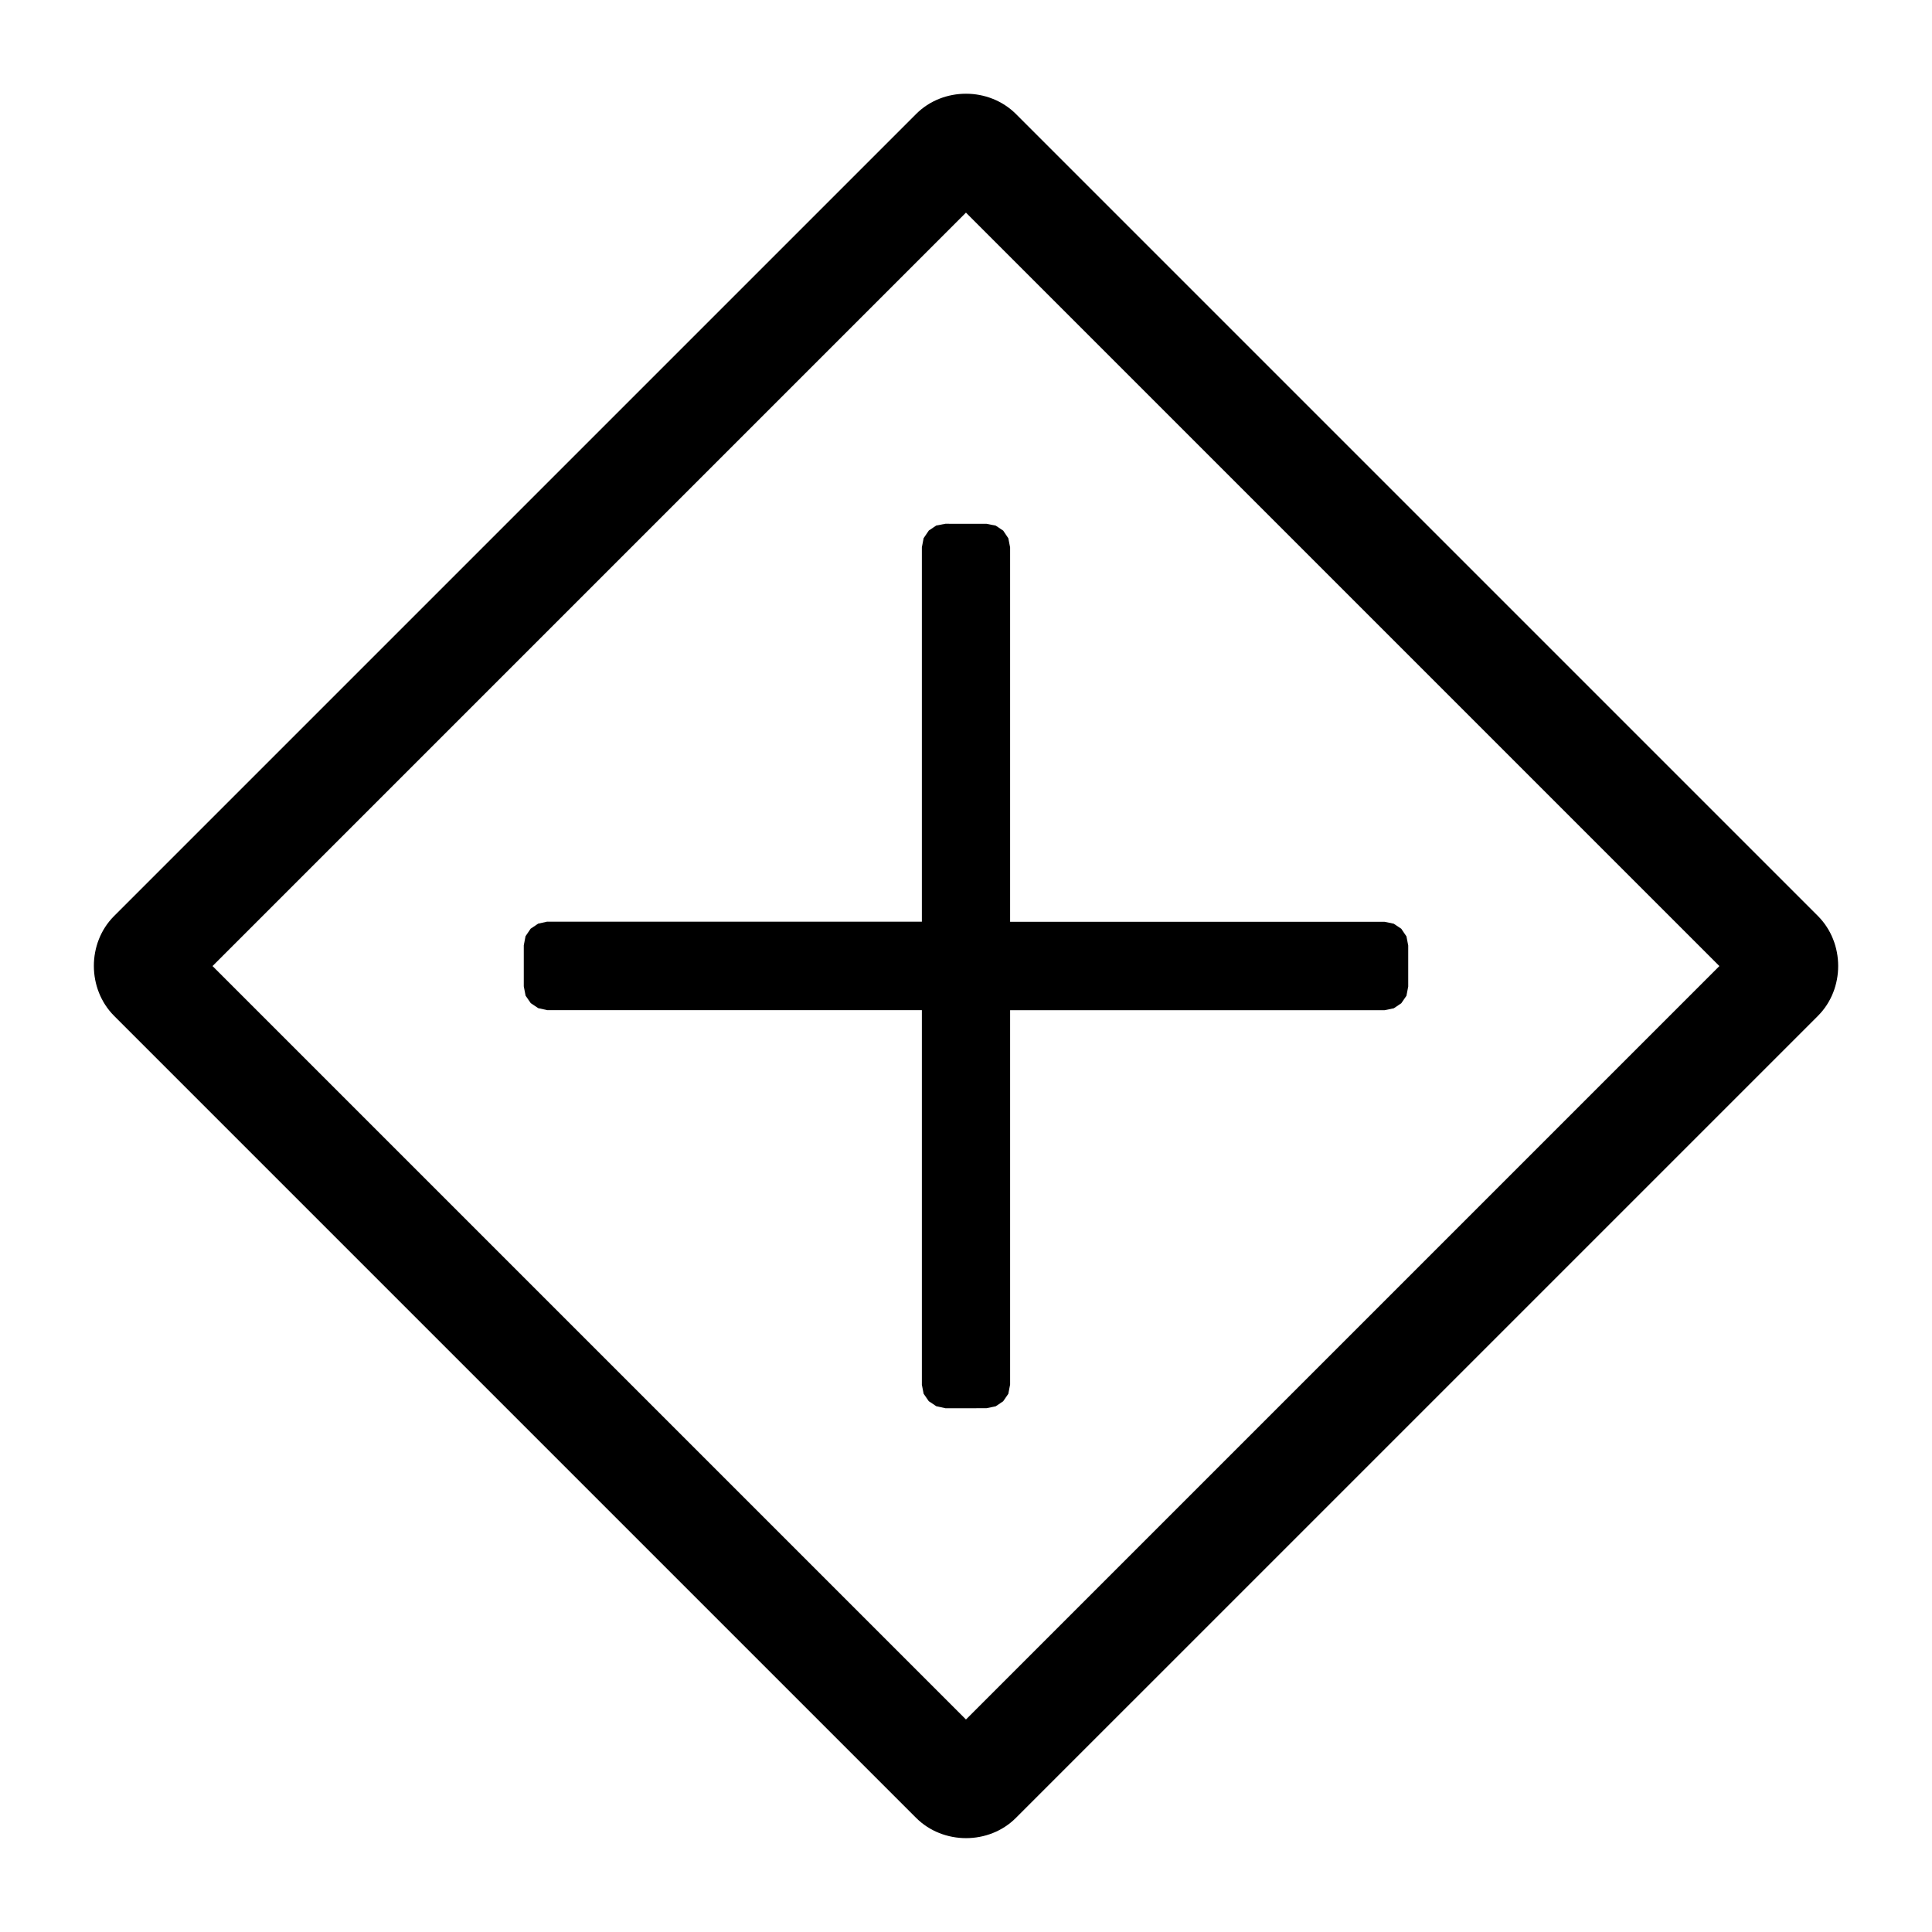
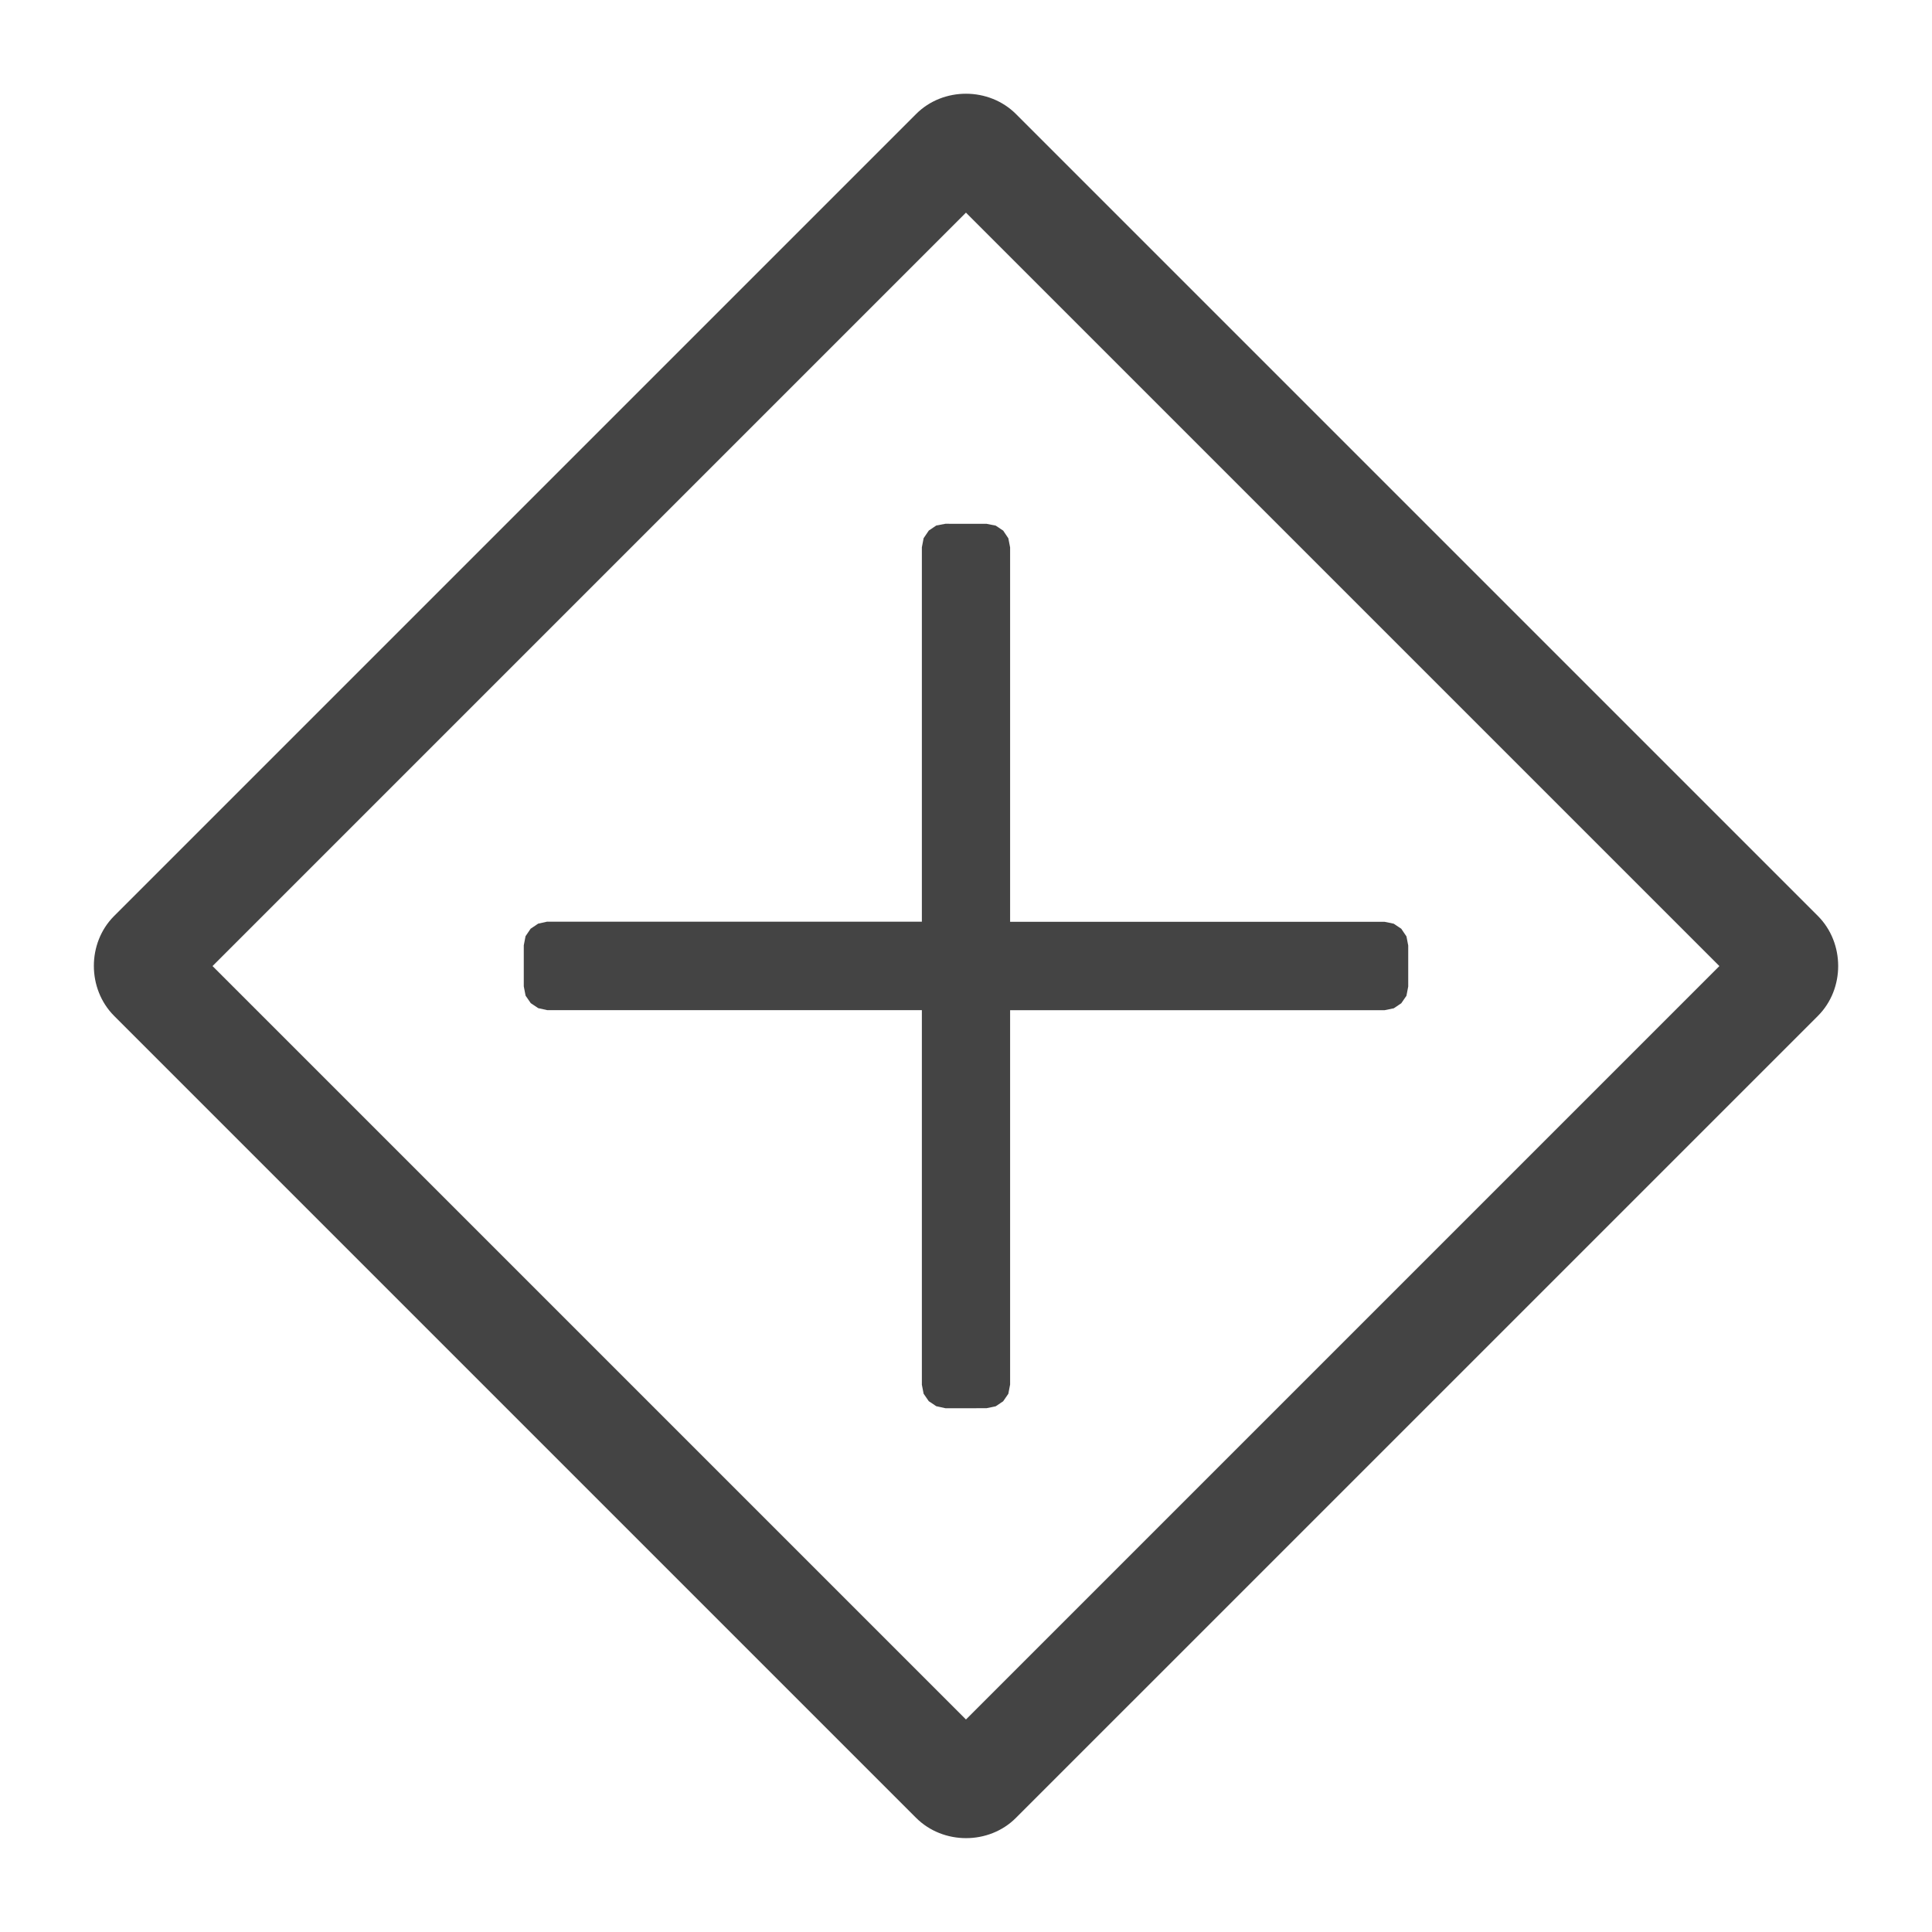
- <svg xmlns="http://www.w3.org/2000/svg" aria-hidden="true" focusable="false" width="32px" height="32px" style="-ms-transform: rotate(360deg); -webkit-transform: rotate(360deg); transform: rotate(360deg);" preserveAspectRatio="xMidYMid meet" viewBox="0 0 2048 2048">
-   <path d="M1024.022 99.36c-19.324-.017-38.646 7.15-52.98 21.55L120.937 971.023c-28.67 28.668-28.537 77.295.132 105.963l849.971 849.965c28.67 28.678 77.294 28.804 105.963 0l850.106-850.1c28.669-28.667 28.536-77.296-.135-105.964L1077.002 120.91c-14.334-14.334-33.657-21.534-52.98-21.55zm-.065 126.045l798.66 798.666l-798.66 798.657l-798.66-798.657l798.66-798.666zm-21.803 329.82c0 .01-9.657 1.838-9.662 1.838c-.01 0-7.908 5.323-7.914 5.323c-.01.01-5.497 8.127-5.502 8.127c0 .01-1.86 9.675-1.863 9.675V977.04H580.188l-.067-.078c0 .01-9.618 2.129-9.623 2.129c-.01.01-7.907 5.322-7.912 5.322l.008-.098c-.01.01-5.497 8.127-5.502 8.127c-.01 0-1.861 9.676-1.865 9.676v43.47s1.848 9.783 1.914 9.85c0 .01 5.478 7.934 5.478 7.934c.01.01 7.957 5.322 7.96 5.322c.01.01 9.656 2.127 9.66 2.127h396.978v396.785l-.063-.058c0 .01 1.916 9.85 1.915 9.85c0 .01 5.476 7.933 5.476 7.933c.01.01 7.96 5.32 7.961 5.32c0 0 9.59 2.032 9.662 2.13l43.461-.01c.011 0 9.846-2.032 9.852-2.032c0 0 7.908-5.32 7.914-5.32c.01-.01 5.47-7.936 5.476-7.936c0 0 1.887-9.82 1.89-9.82V1070.86h396.88c.011.01 9.847-2.031 9.851-2.031c.01 0 7.91-5.322 7.914-5.322c.01-.01 5.471-7.934 5.477-7.934c0 0 1.886-9.82 1.89-9.82v-43.461c0-.01-1.877-9.58-1.874-9.676c-.01-.01-5.45-8.127-5.518-8.127c-.01-.01-7.958-5.32-7.96-5.32c0 .01-9.82-2.13-9.825-2.033h-396.838V580.294c0-.01-1.878-9.577-1.875-9.674c-.01-.01-5.45-8.129-5.45-8.129c-.01-.01-7.956-5.32-7.958-5.32c-.01 0-9.848-1.936-9.852-1.936l-43.469-.01z" fill="black" />
+ <svg xmlns="http://www.w3.org/2000/svg" id="svg4" version="1.1" viewBox="0 0 2048 2048" preserveAspectRatio="xMidYMid meet" style="-ms-transform: rotate(360deg); -webkit-transform: rotate(360deg); transform: rotate(360deg);" height="32px" width="32px" focusable="false" aria-hidden="true">
+   <defs id="defs8" />
+   <path style="fill:#444444;fill-opacity:1" id="path2" fill="black" d="M1024.022 99.36c-19.324-.017-38.646 7.15-52.98 21.55L120.937 971.023c-28.67 28.668-28.537 77.295.132 105.963l849.971 849.965c28.67 28.678 77.294 28.804 105.963 0l850.106-850.1c28.669-28.667 28.536-77.296-.135-105.964L1077.002 120.91c-14.334-14.334-33.657-21.534-52.98-21.55zm-.065 126.045l798.66 798.666l-798.66 798.657l-798.66-798.657l798.66-798.666zm-21.803 329.82c0 .01-9.657 1.838-9.662 1.838c-.01 0-7.908 5.323-7.914 5.323c-.01.01-5.497 8.127-5.502 8.127c0 .01-1.86 9.675-1.863 9.675V977.04H580.188l-.067-.078c0 .01-9.618 2.129-9.623 2.129c-.01.01-7.907 5.322-7.912 5.322l.008-.098c-.01.01-5.497 8.127-5.502 8.127c-.01 0-1.861 9.676-1.865 9.676v43.47s1.848 9.783 1.914 9.85c0 .01 5.478 7.934 5.478 7.934c.01.01 7.957 5.322 7.96 5.322c.01.01 9.656 2.127 9.66 2.127h396.978v396.785l-.063-.058c0 .01 1.916 9.85 1.915 9.85c0 .01 5.476 7.933 5.476 7.933c.01.01 7.96 5.32 7.961 5.32c0 0 9.59 2.032 9.662 2.13l43.461-.01c.011 0 9.846-2.032 9.852-2.032c0 0 7.908-5.32 7.914-5.32c.01-.01 5.47-7.936 5.476-7.936c0 0 1.887-9.82 1.89-9.82V1070.86h396.88c.011.01 9.847-2.031 9.851-2.031c.01 0 7.91-5.322 7.914-5.322c.01-.01 5.471-7.934 5.477-7.934c0 0 1.886-9.82 1.89-9.82v-43.461c0-.01-1.877-9.58-1.874-9.676c-.01-.01-5.45-8.127-5.518-8.127c-.01-.01-7.958-5.32-7.96-5.32c0 .01-9.82-2.13-9.825-2.033h-396.838V580.294c0-.01-1.878-9.577-1.875-9.674c-.01-.01-5.45-8.129-5.45-8.129c-.01-.01-7.956-5.32-7.958-5.32c-.01 0-9.848-1.936-9.852-1.936l-43.469-.01z" />
</svg>
